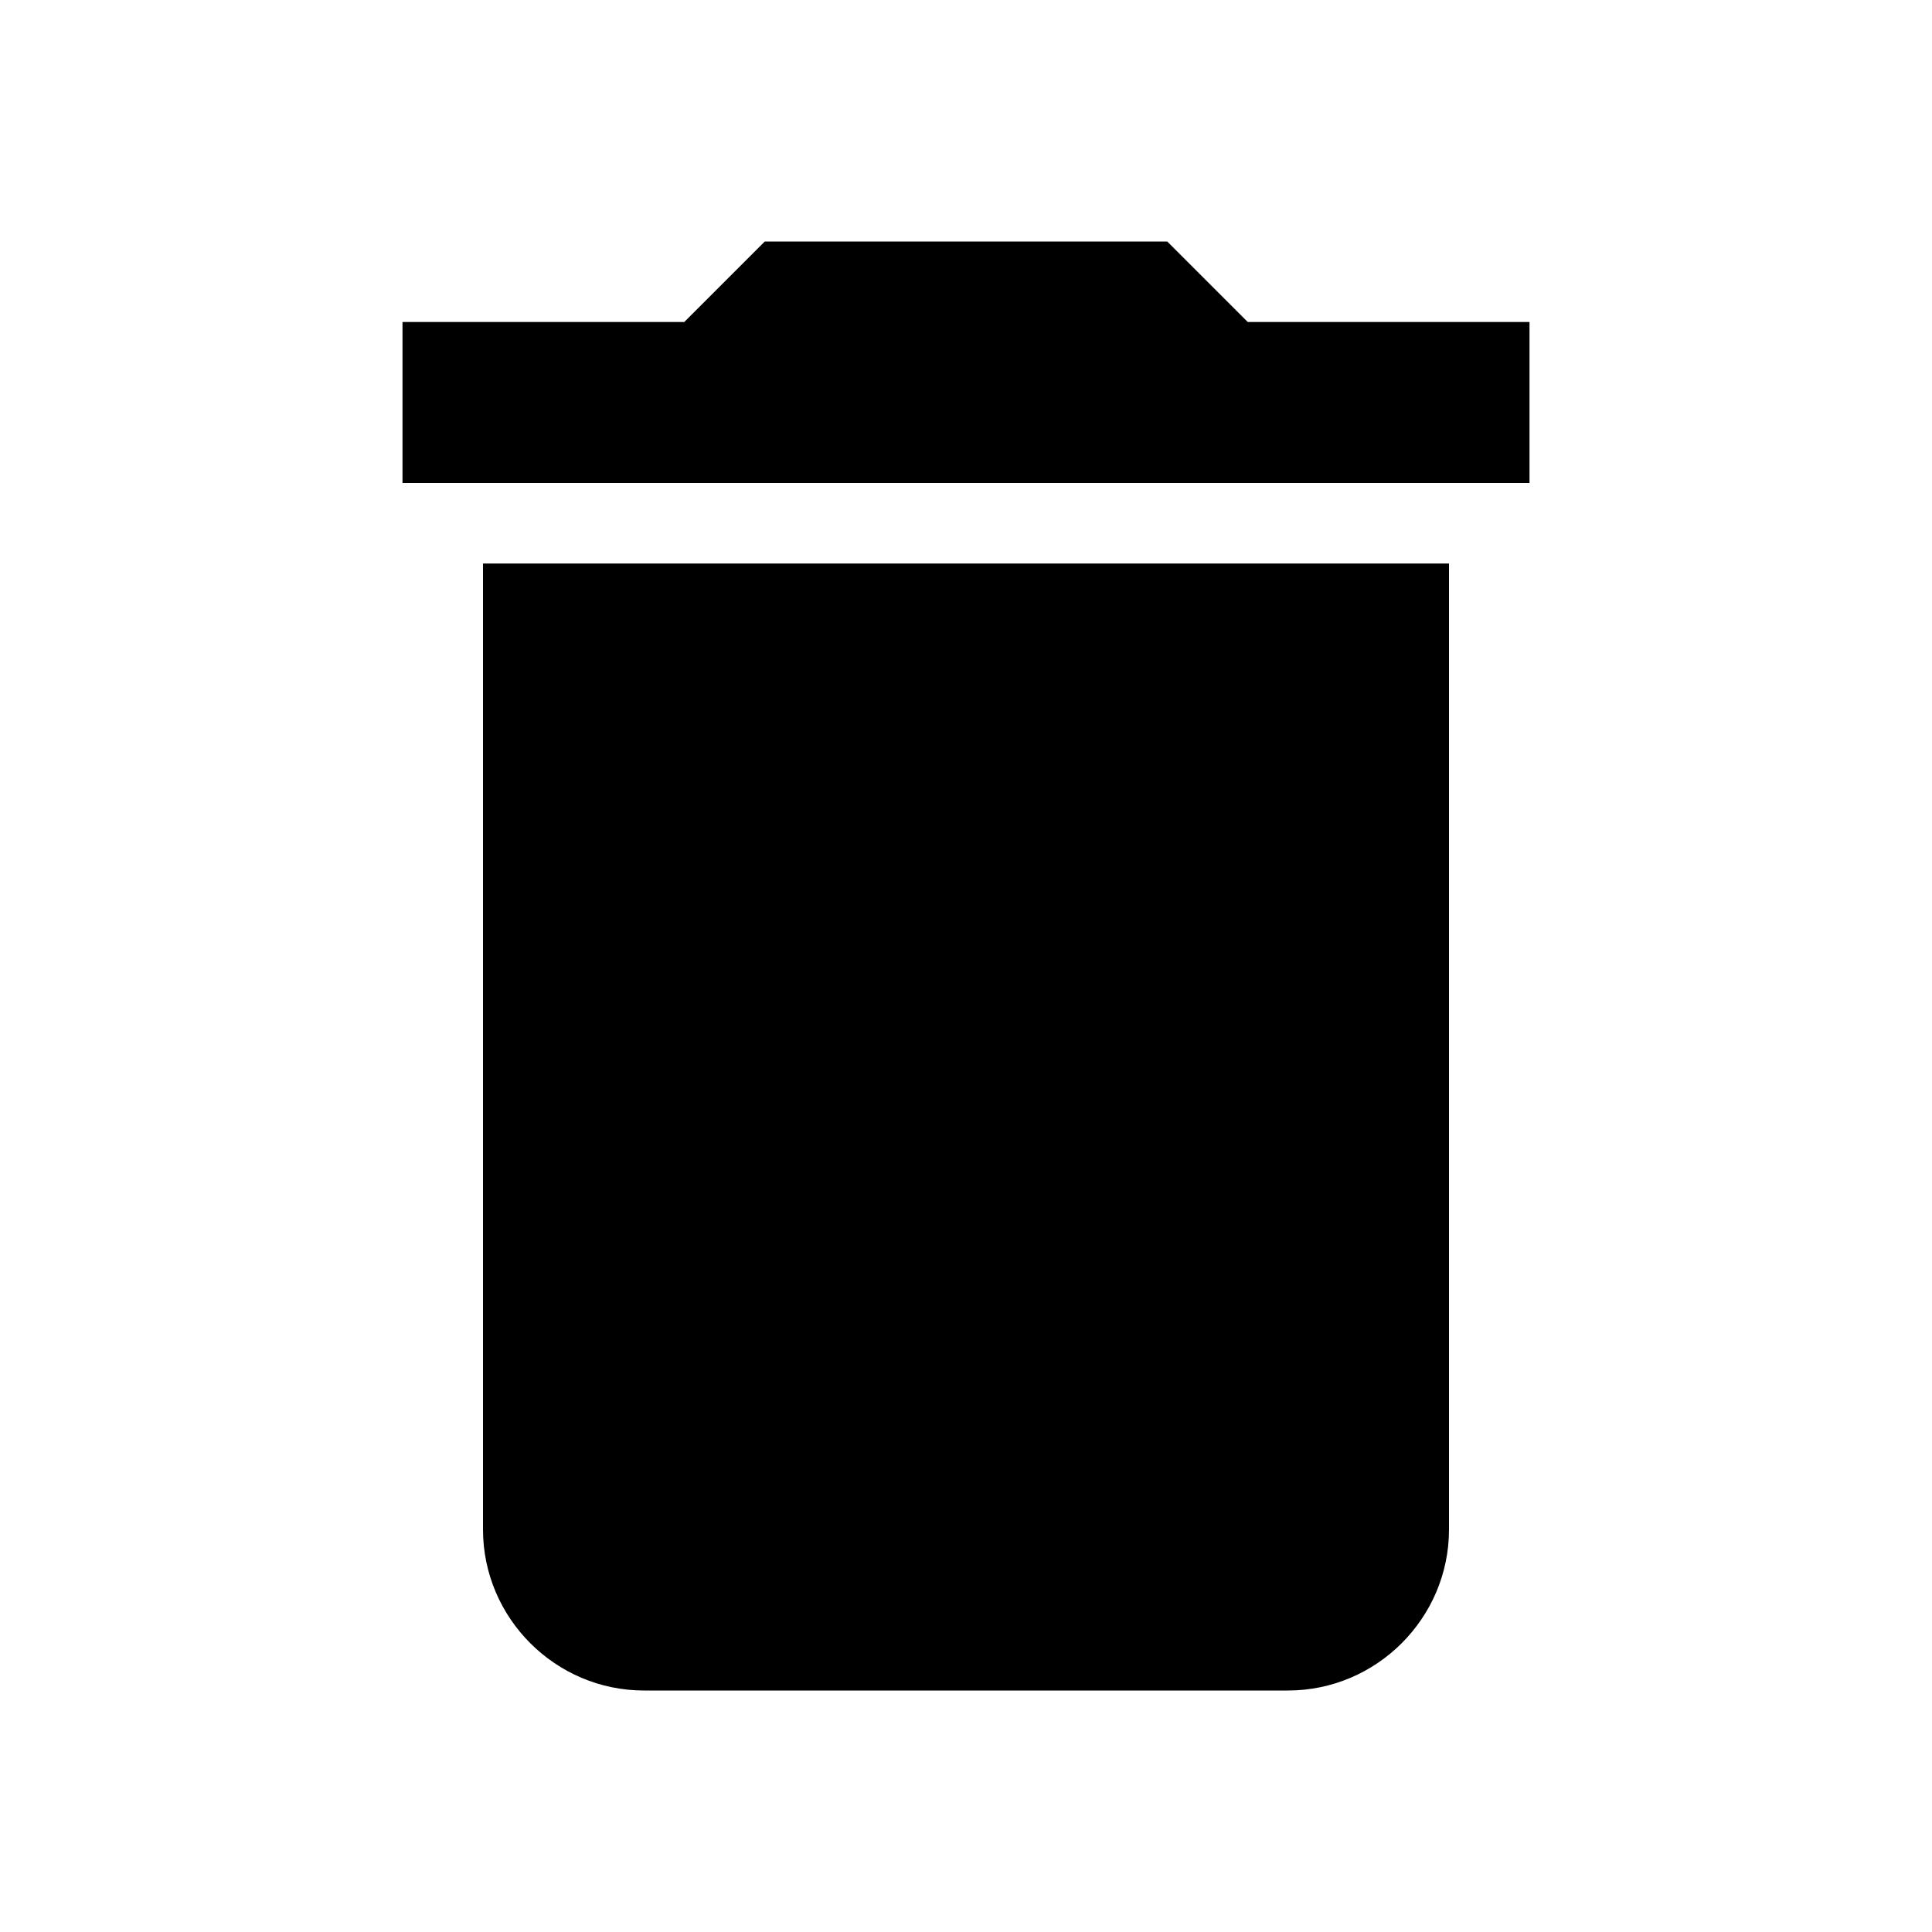
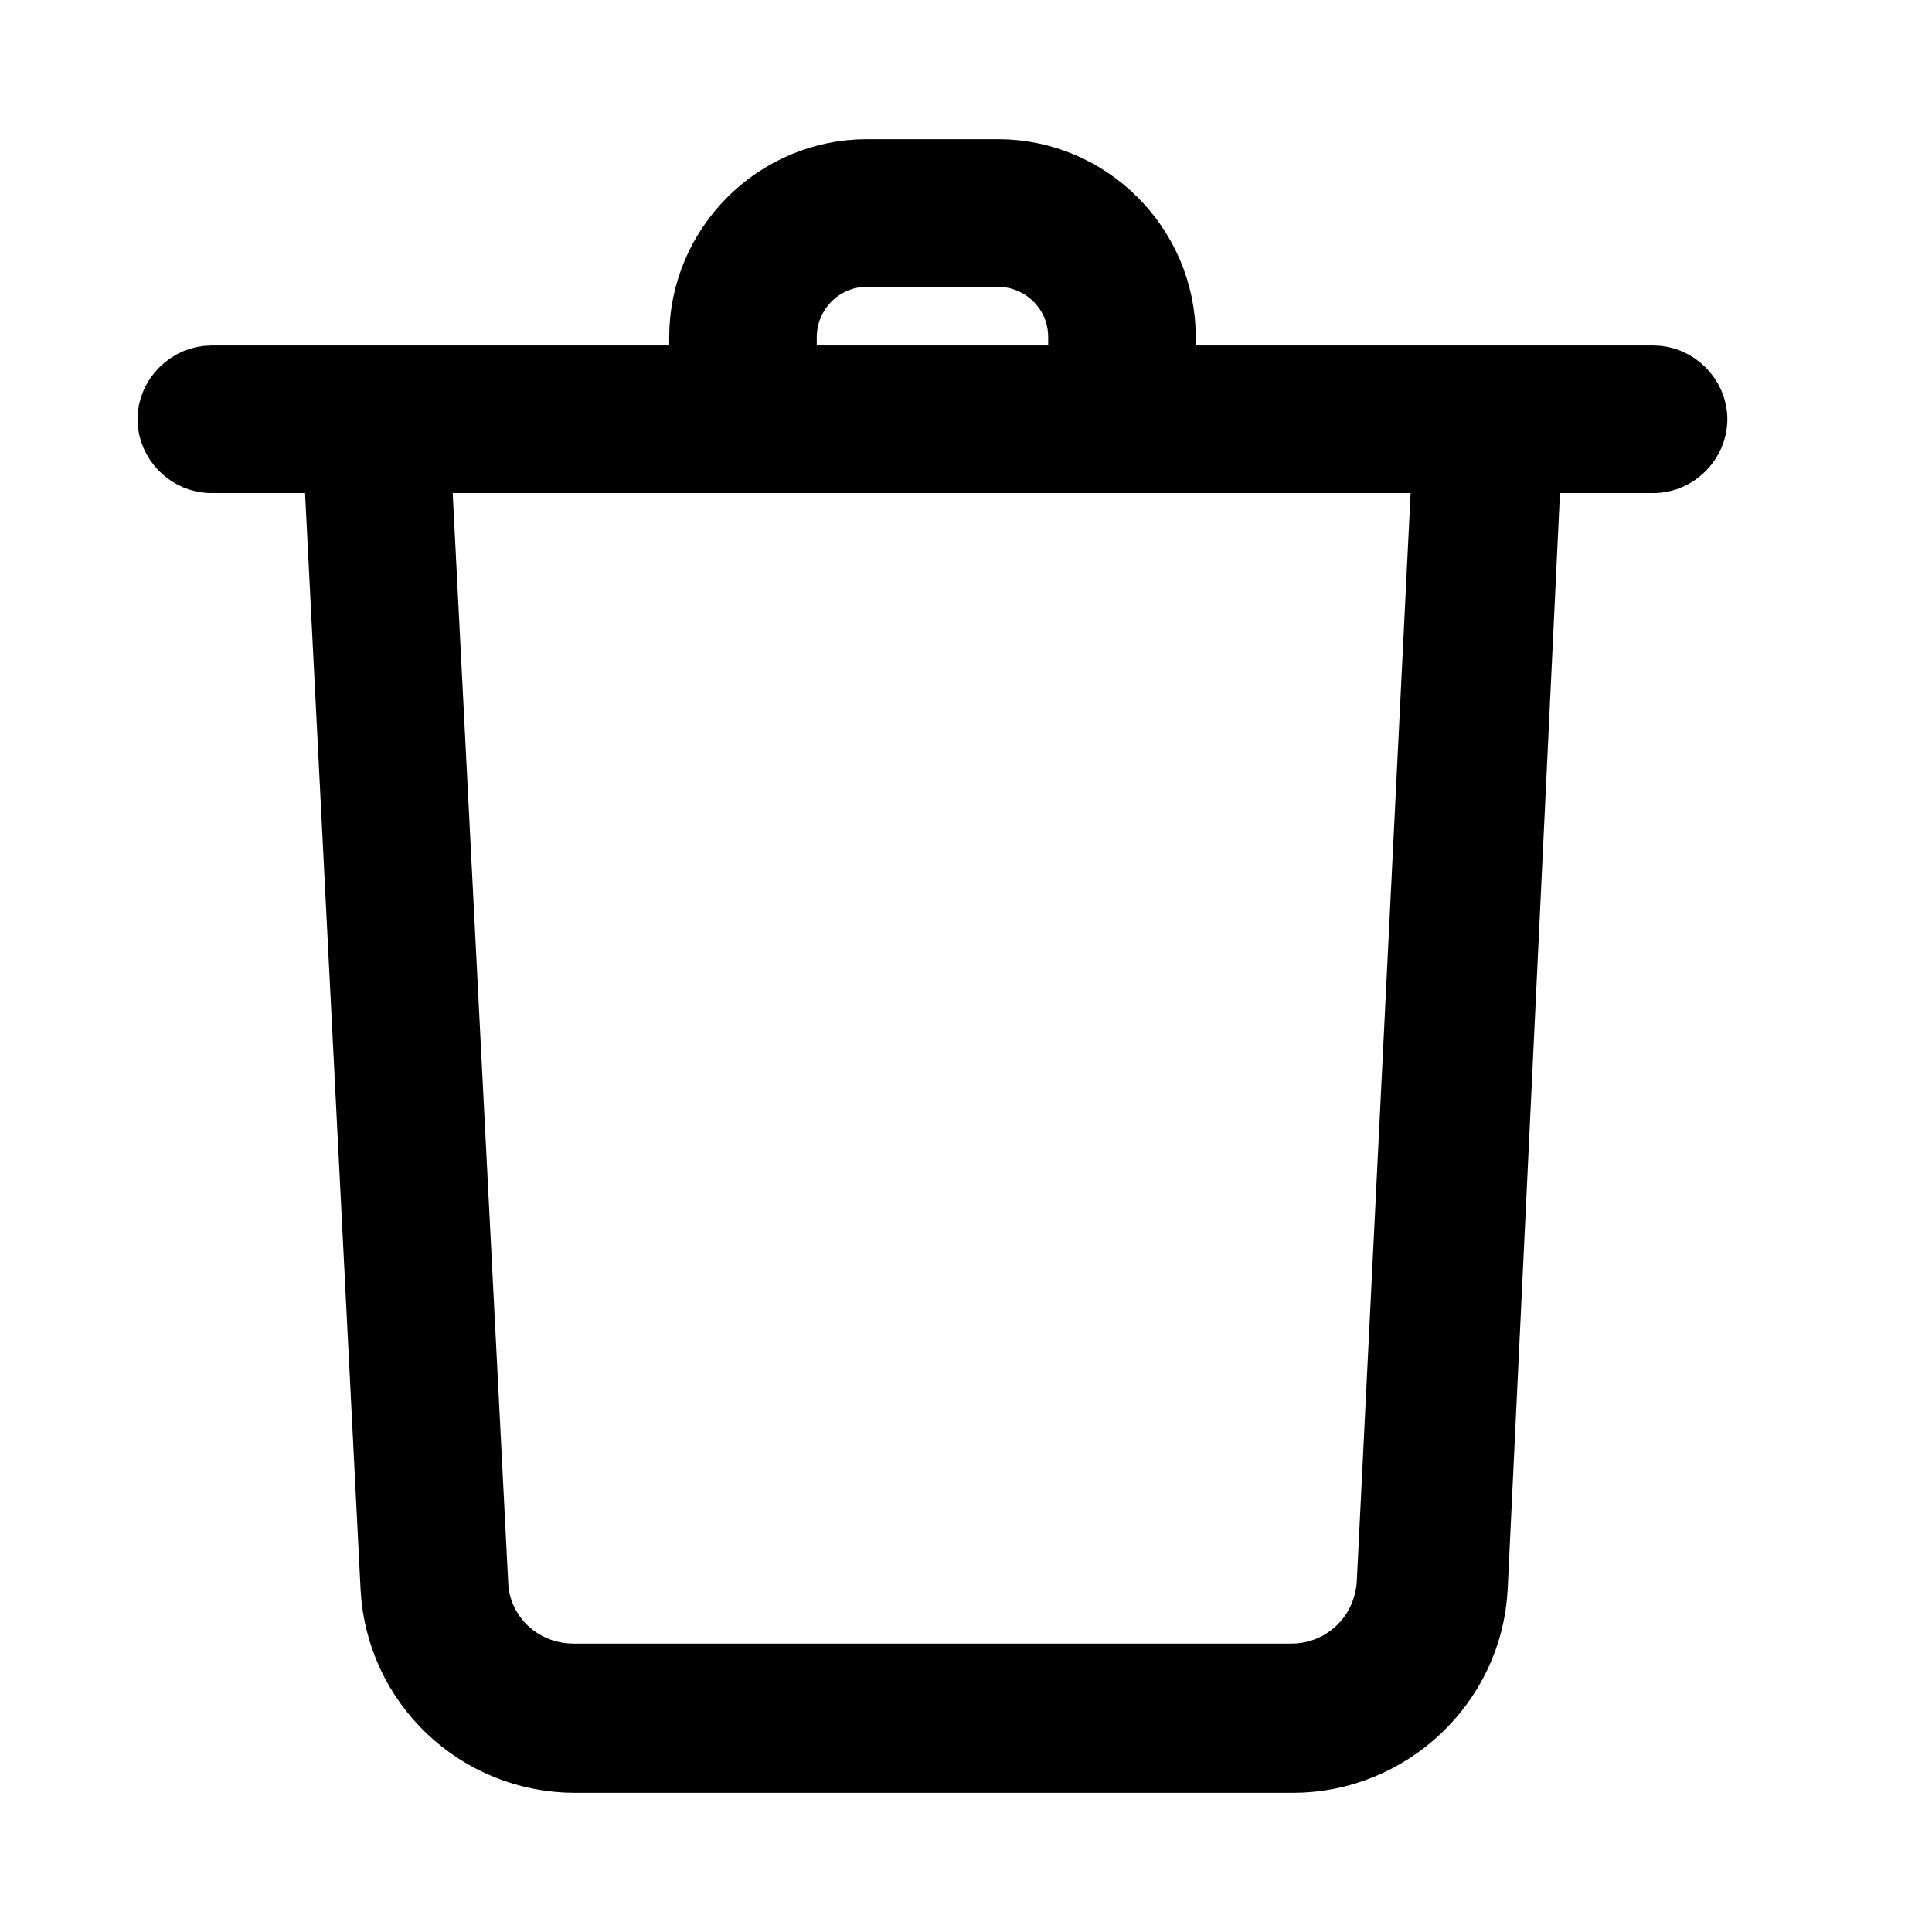
- <svg xmlns="http://www.w3.org/2000/svg" height="24" viewBox="0 0 24 24" width="24">
-   <path d="M0 0h24v24H0z" fill="none" />
-   <path d="M6 19c0 1.1.9 2 2 2h8c1.1 0 2-.9 2-2V7H6v12zM19 4h-3.5l-1-1h-5l-1 1H5v2h14V4z" />
+ <svg xmlns="http://www.w3.org/2000/svg" width="24px" height="24px" viewBox="0 0 24 24" version="1.1">
+   <g id="Icones_Outline" stroke="none" stroke-width="1" fill="none" fill-rule="evenodd">
+     <g id="Garbage" fill="#000000" fill-rule="nonzero" stroke="#000000" stroke-width="0.75">
+       <g id="noun_Garbage_2034095" transform="translate(2, 2)">
+         <path d="M18.542,2.667 L12.479,2.667 L12.479,2.188 C12.479,1.042 11.542,0.104 10.396,0.104 L8.771,0.104 C7.625,0.104 6.688,1.042 6.688,2.188 L6.688,2.667 L0.625,2.667 C0.333,2.667 0.083,2.917 0.083,3.208 C0.083,3.5 0.333,3.75 0.625,3.75 L2.146,3.75 L2.854,17.729 C2.917,18.938 3.917,19.896 5.146,19.896 L14.062,19.896 C15.271,19.896 16.292,18.938 16.354,17.729 L17.021,3.75 L18.542,3.75 C18.833,3.75 19.083,3.5 19.083,3.208 C19.083,2.917 18.833,2.667 18.542,2.667 Z M7.771,2.188 C7.771,1.646 8.208,1.188 8.771,1.188 L10.396,1.188 C10.938,1.188 11.396,1.625 11.396,2.188 L11.396,2.667 L7.771,2.667 L7.771,2.188 Z M15.229,17.667 C15.188,18.312 14.667,18.792 14.042,18.792 L5.125,18.792 C4.479,18.792 3.958,18.292 3.938,17.667 L3.229,3.75 L15.917,3.75 L15.229,17.667 Z" id="Shape" />
+       </g>
+     </g>
+   </g>
</svg>
